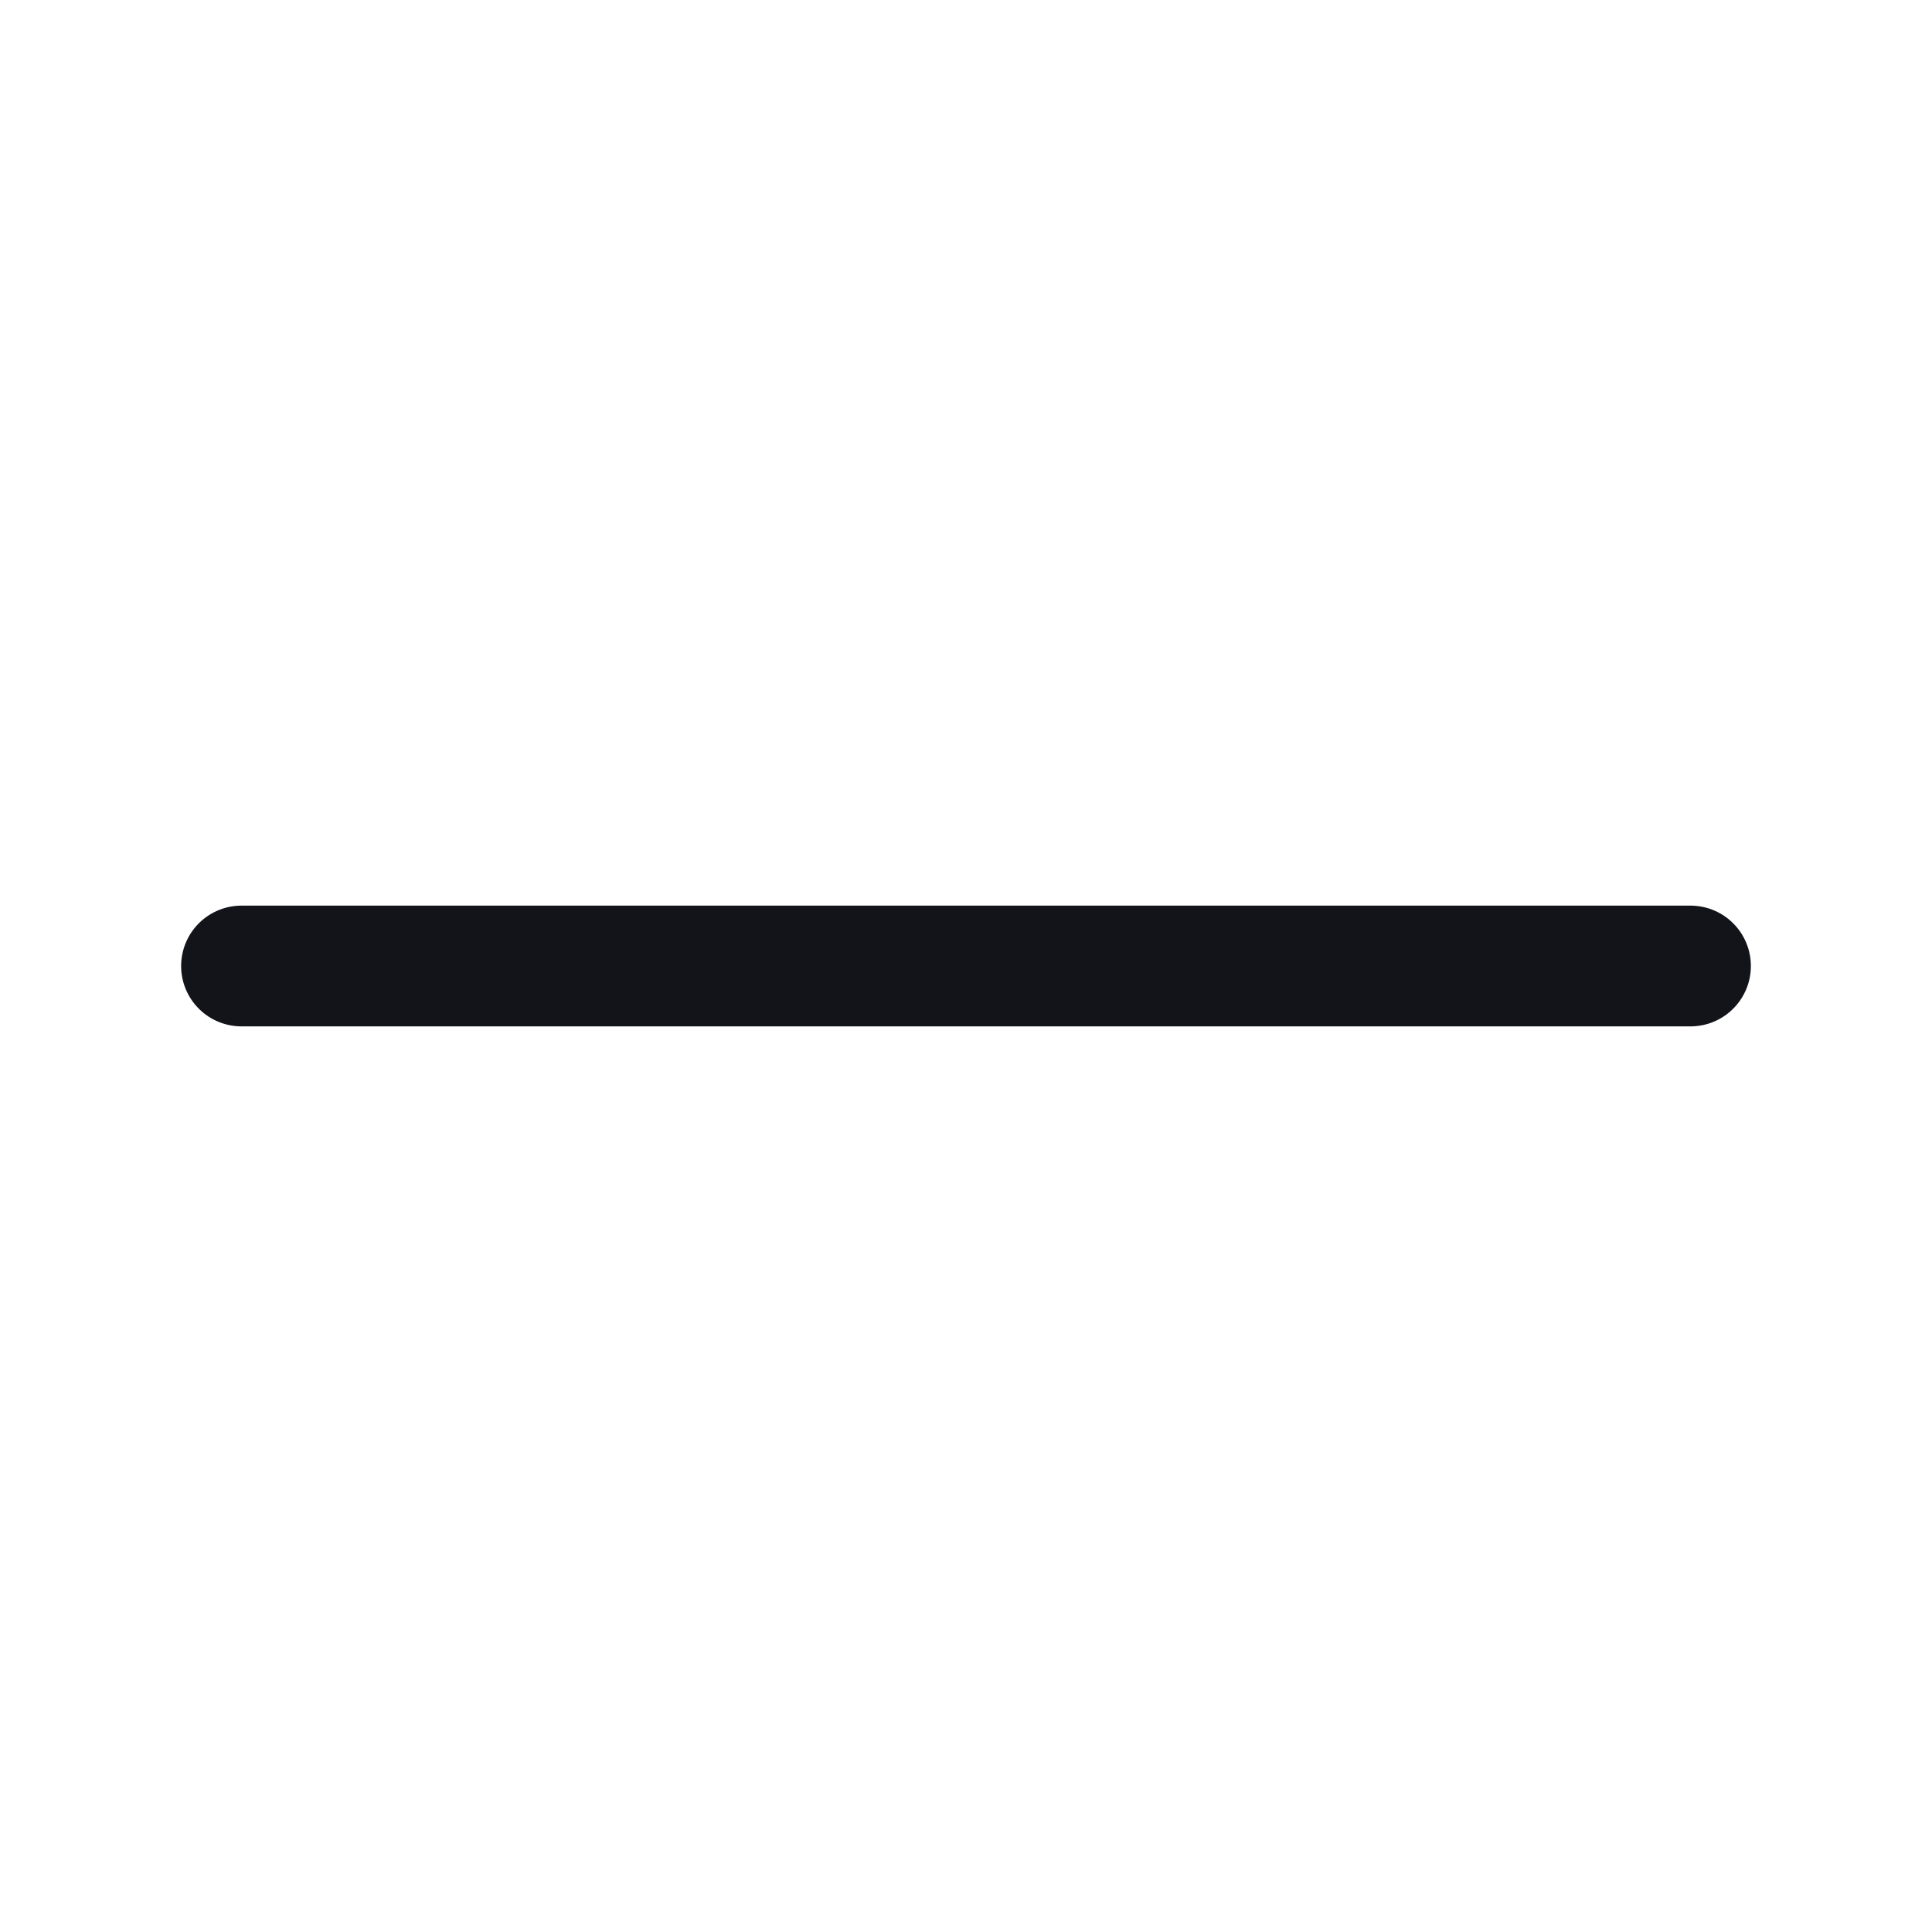
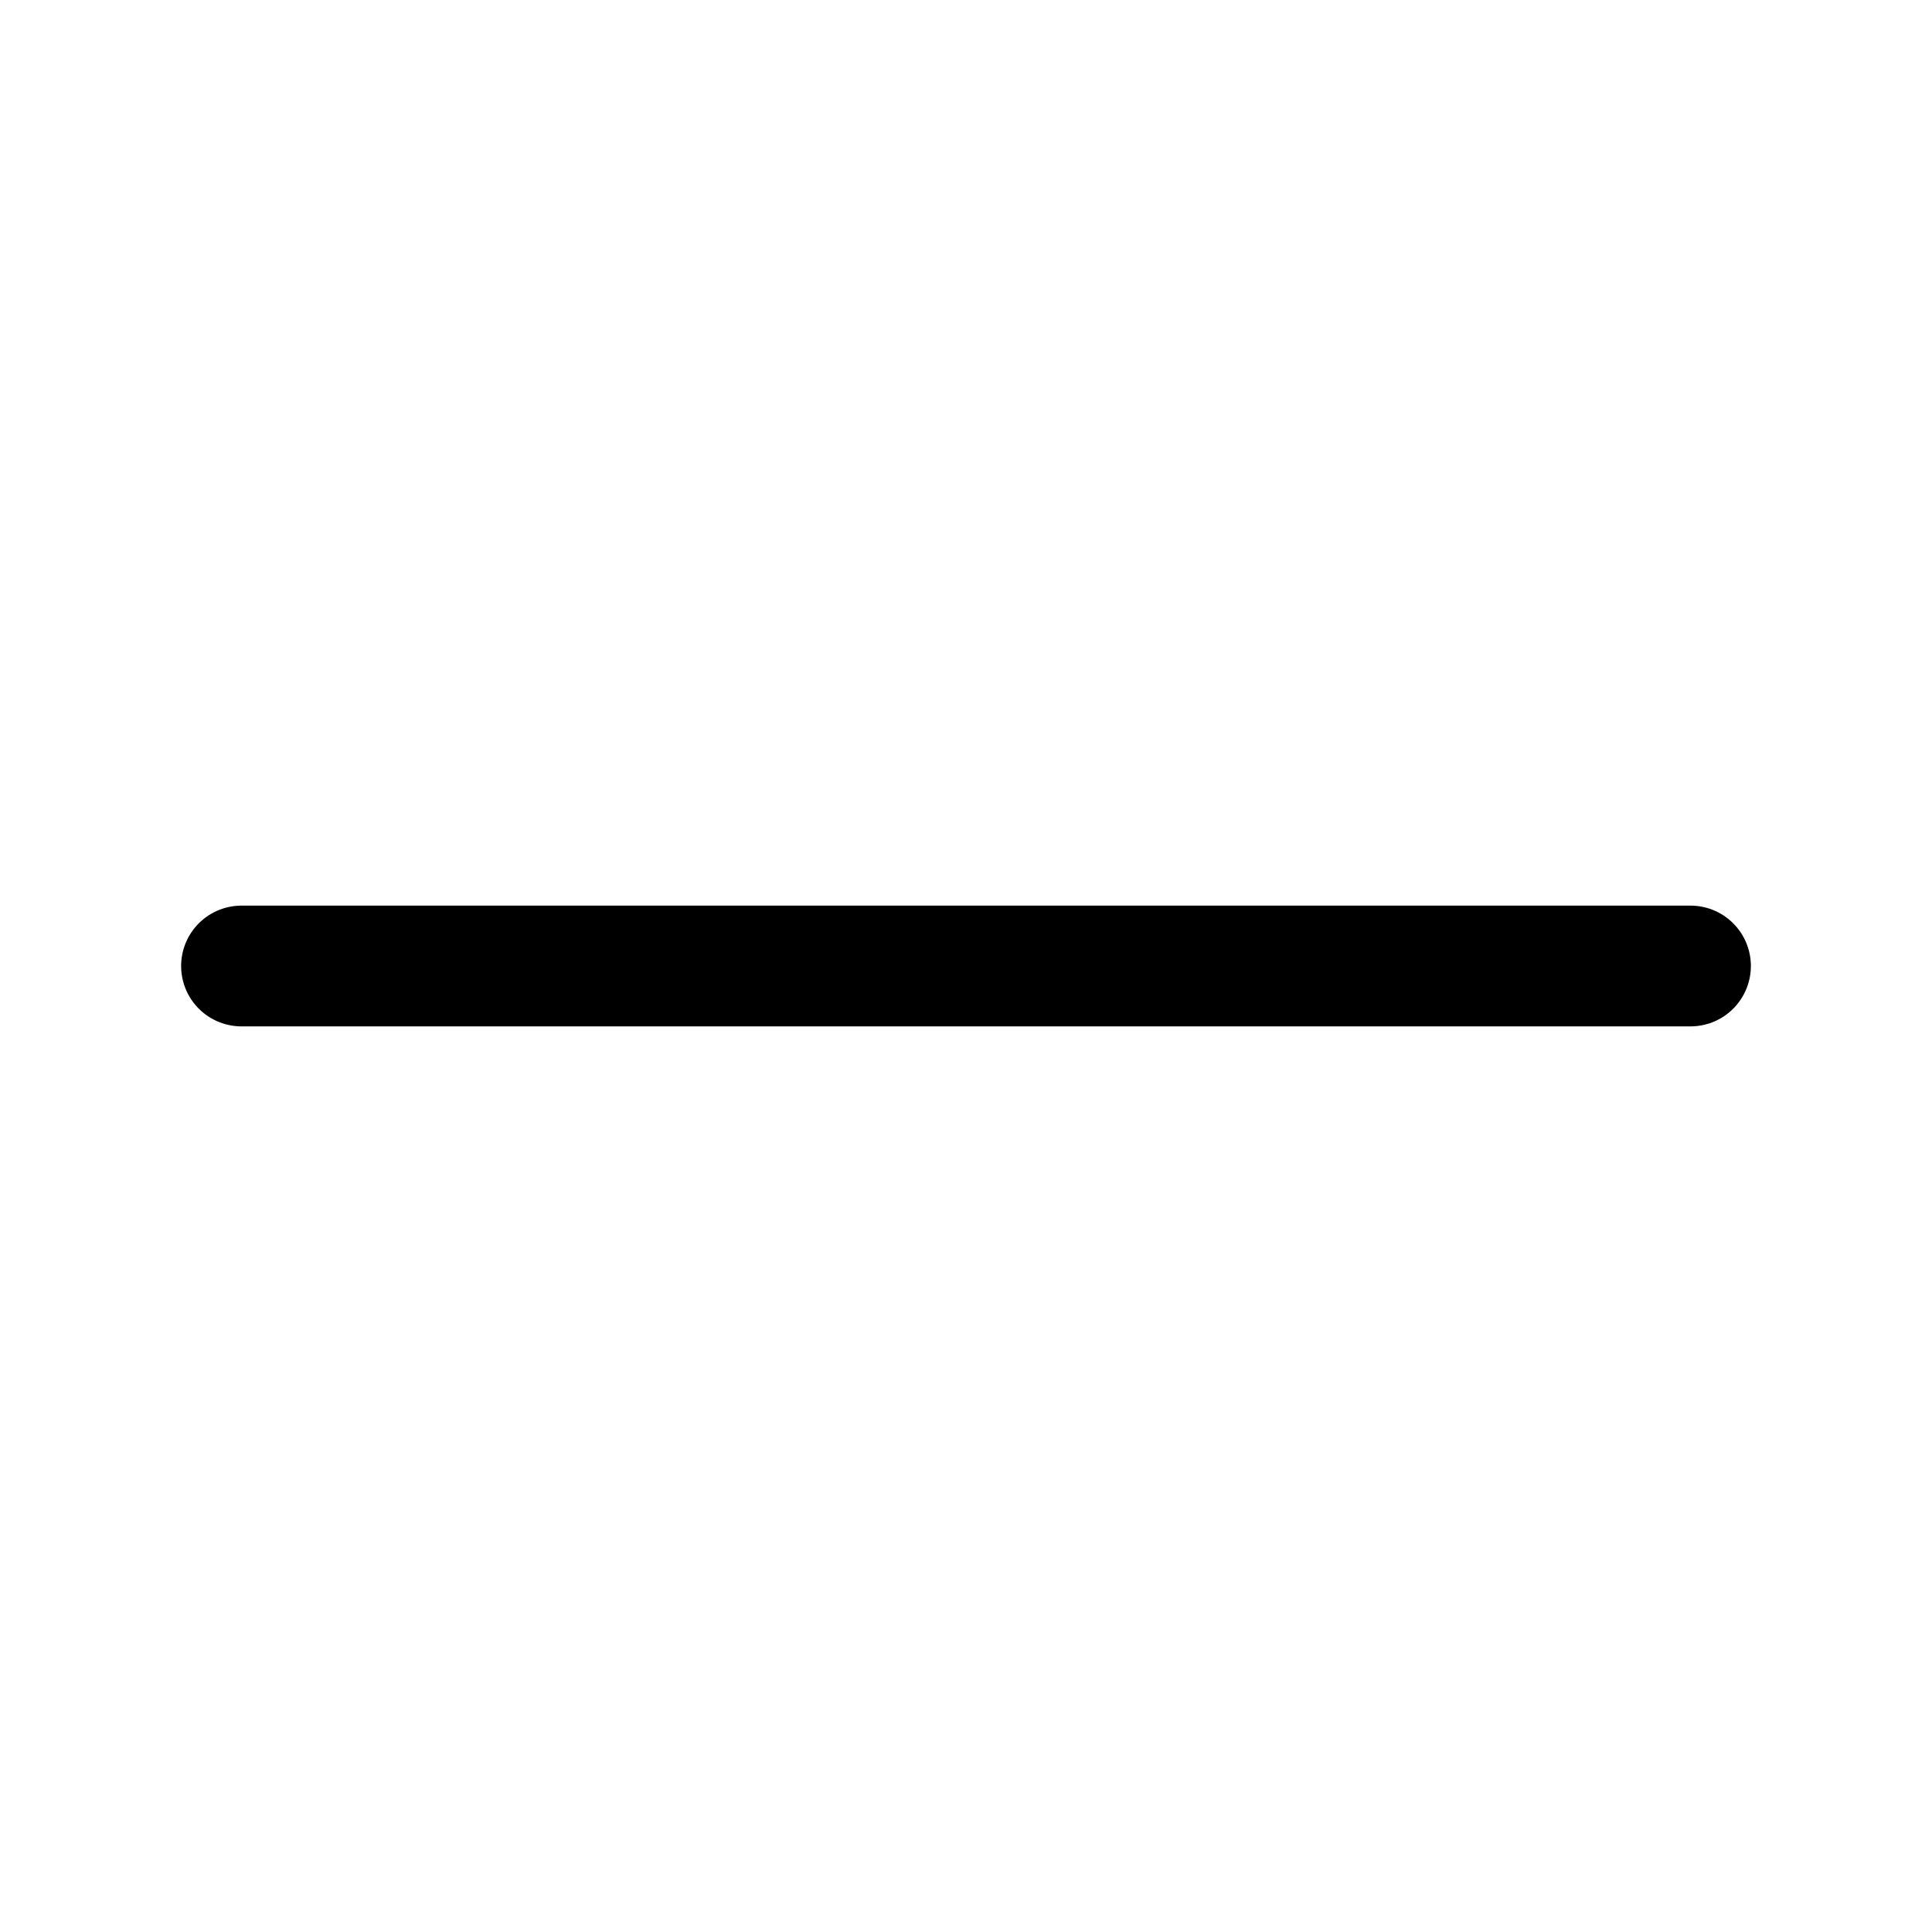
<svg xmlns="http://www.w3.org/2000/svg" width="24" height="24" viewBox="0 0 24 24" fill="none">
-   <path d="M3 12H21" stroke="#12141A" stroke-width="1.5" stroke-linecap="round" stroke-linejoin="round" />
+   <path d="M3 12H21" stroke="currentColor" stroke-width="1.5" stroke-linecap="round" stroke-linejoin="round" />
</svg>
